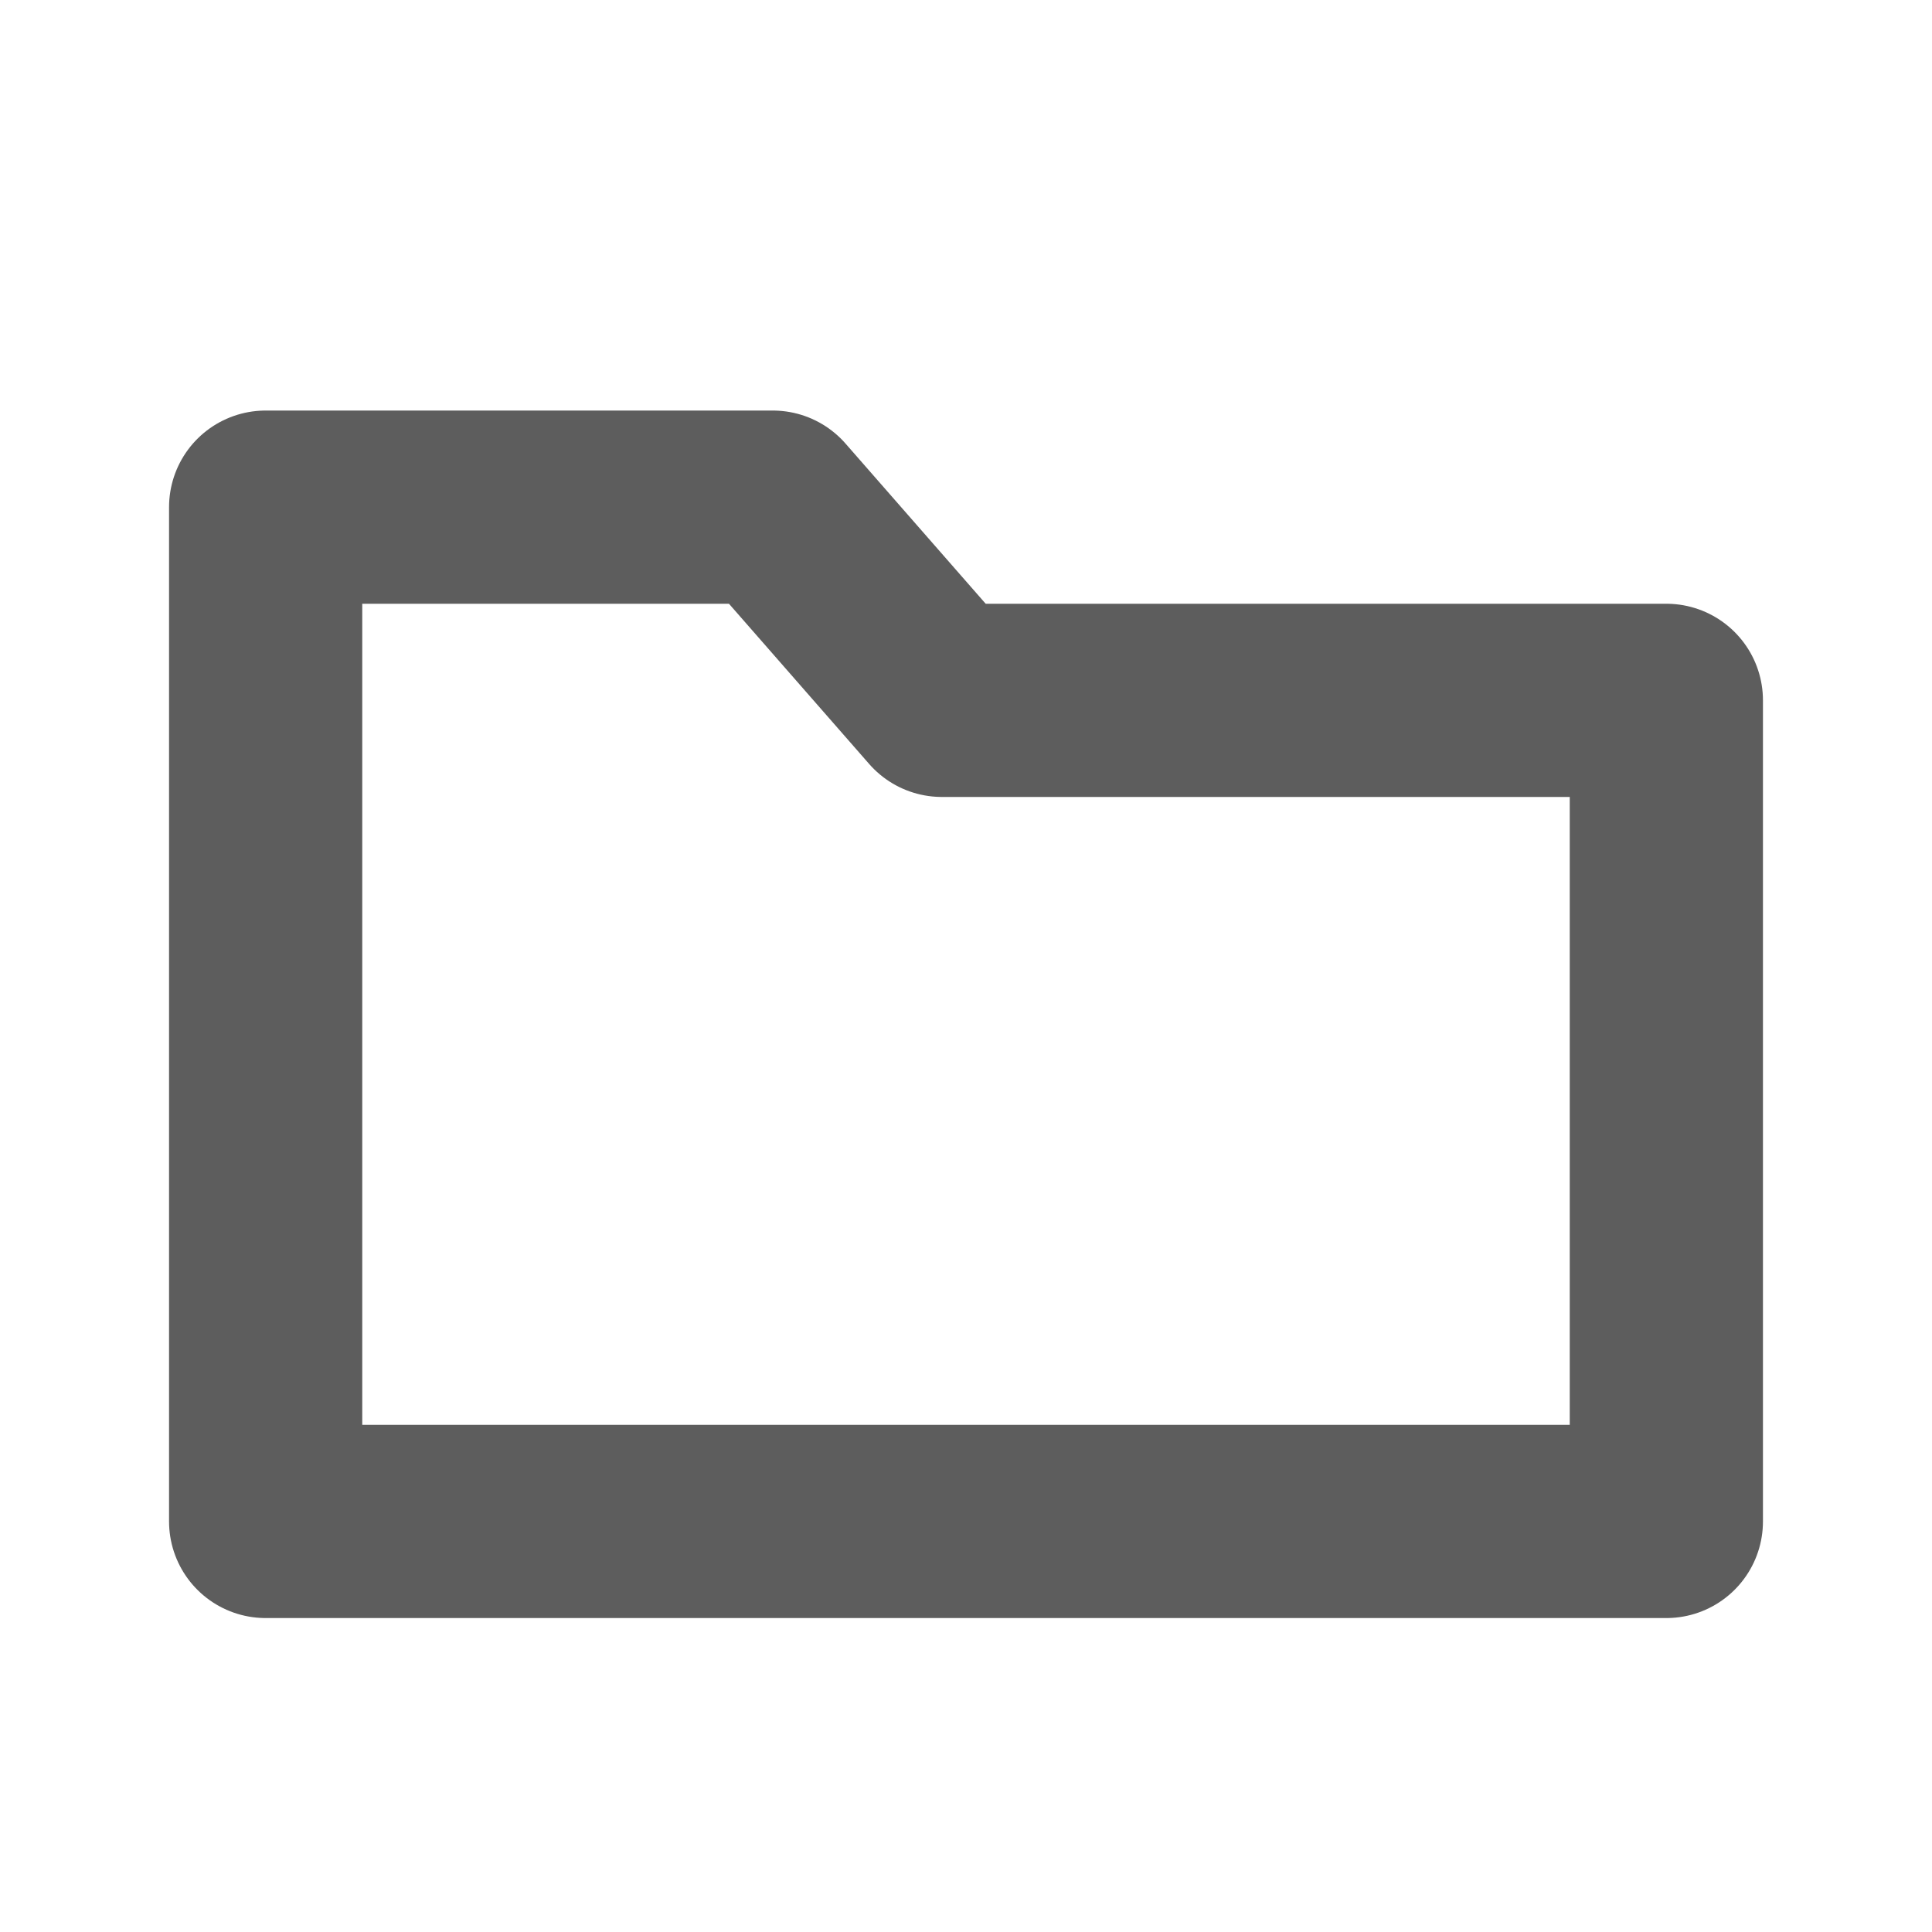
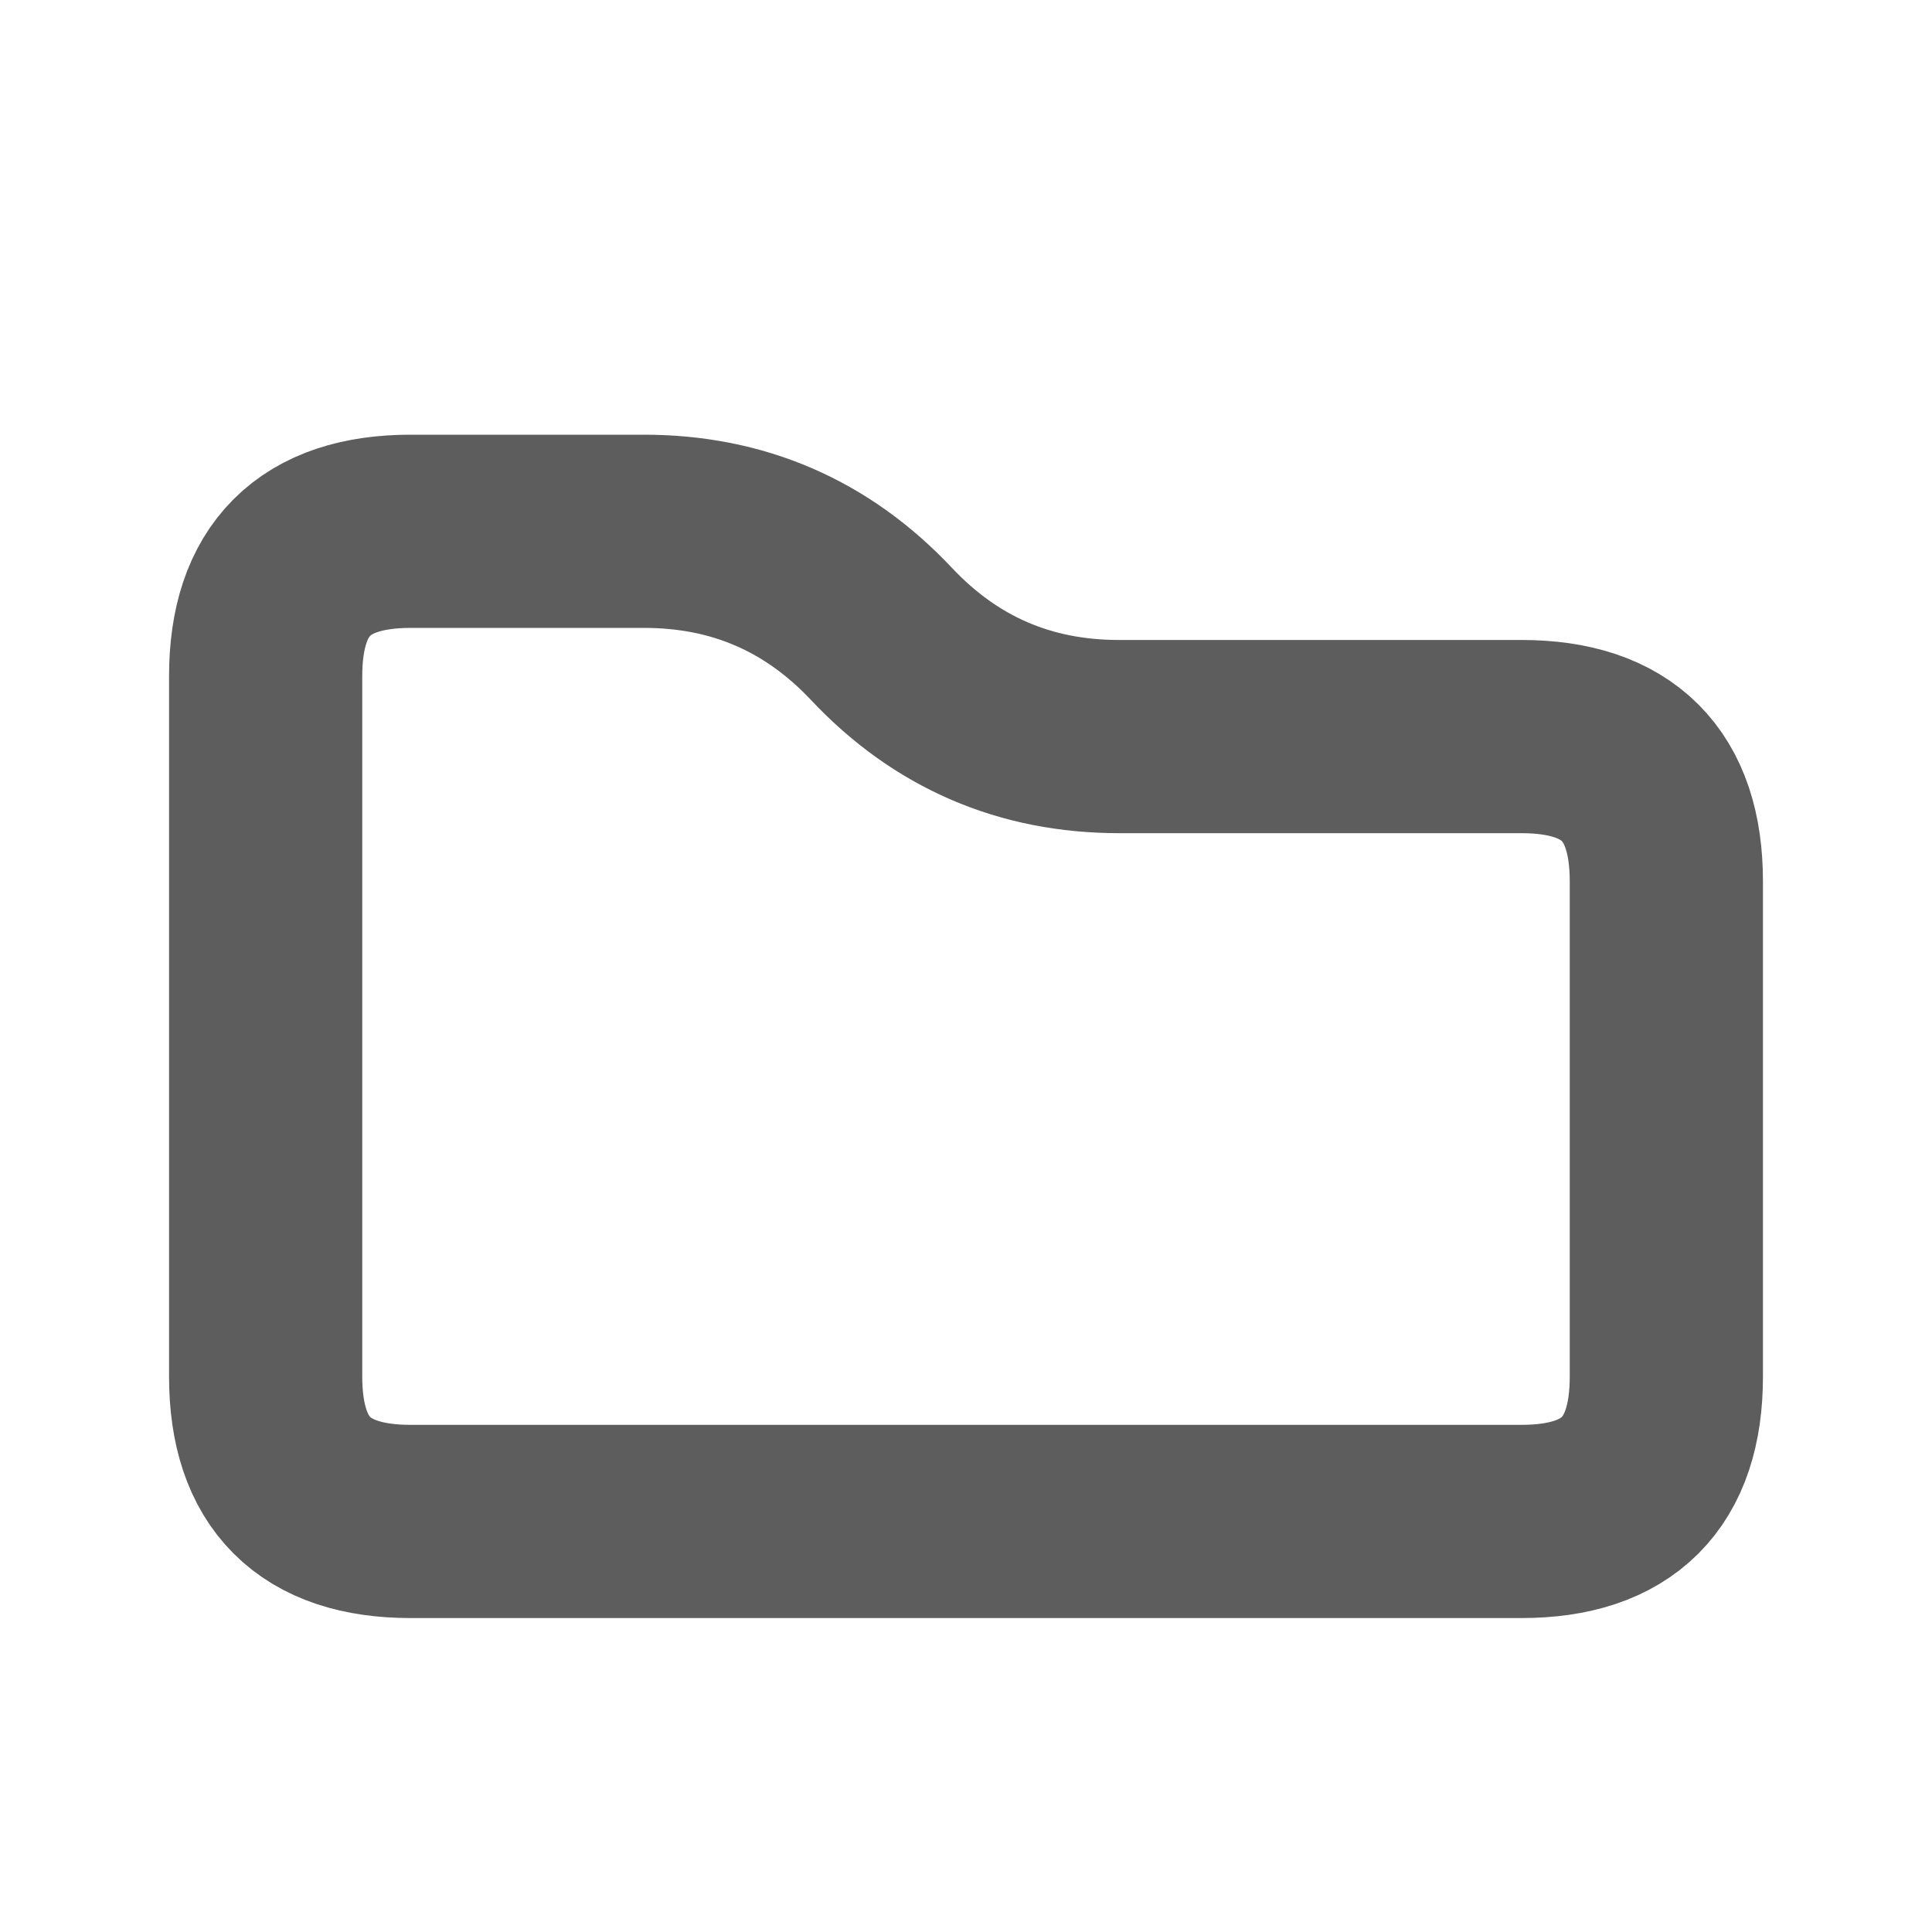
<svg xmlns="http://www.w3.org/2000/svg" width="16" height="16" viewBox="0 0 16 16">
  <g fill="none" stroke="#5d5d5d" stroke-width="1.6" stroke-linecap="round" stroke-linejoin="round">
-     <polygon points="2.2,4.2 6.4,4.2 7.8,5.8 13.8,5.8 13.8,12.6 2.2,12.6" />
+     <path d="M 2.2 5.6 Q 2.2 4.4 3.4 4.4 L 5.333 4.4 Q 6.5 4.4 7.3 5.25 L 7.3 5.25 Q 8.1 6.1 9.267 6.1 L 12.6 6.1 Q 13.8 6.1 13.8 7.3 L 13.8 11.4 Q 13.8 12.6 12.6 12.6 L 3.4 12.6 Q 2.2 12.6 2.2 11.4 Z" />
  </g>
</svg>
